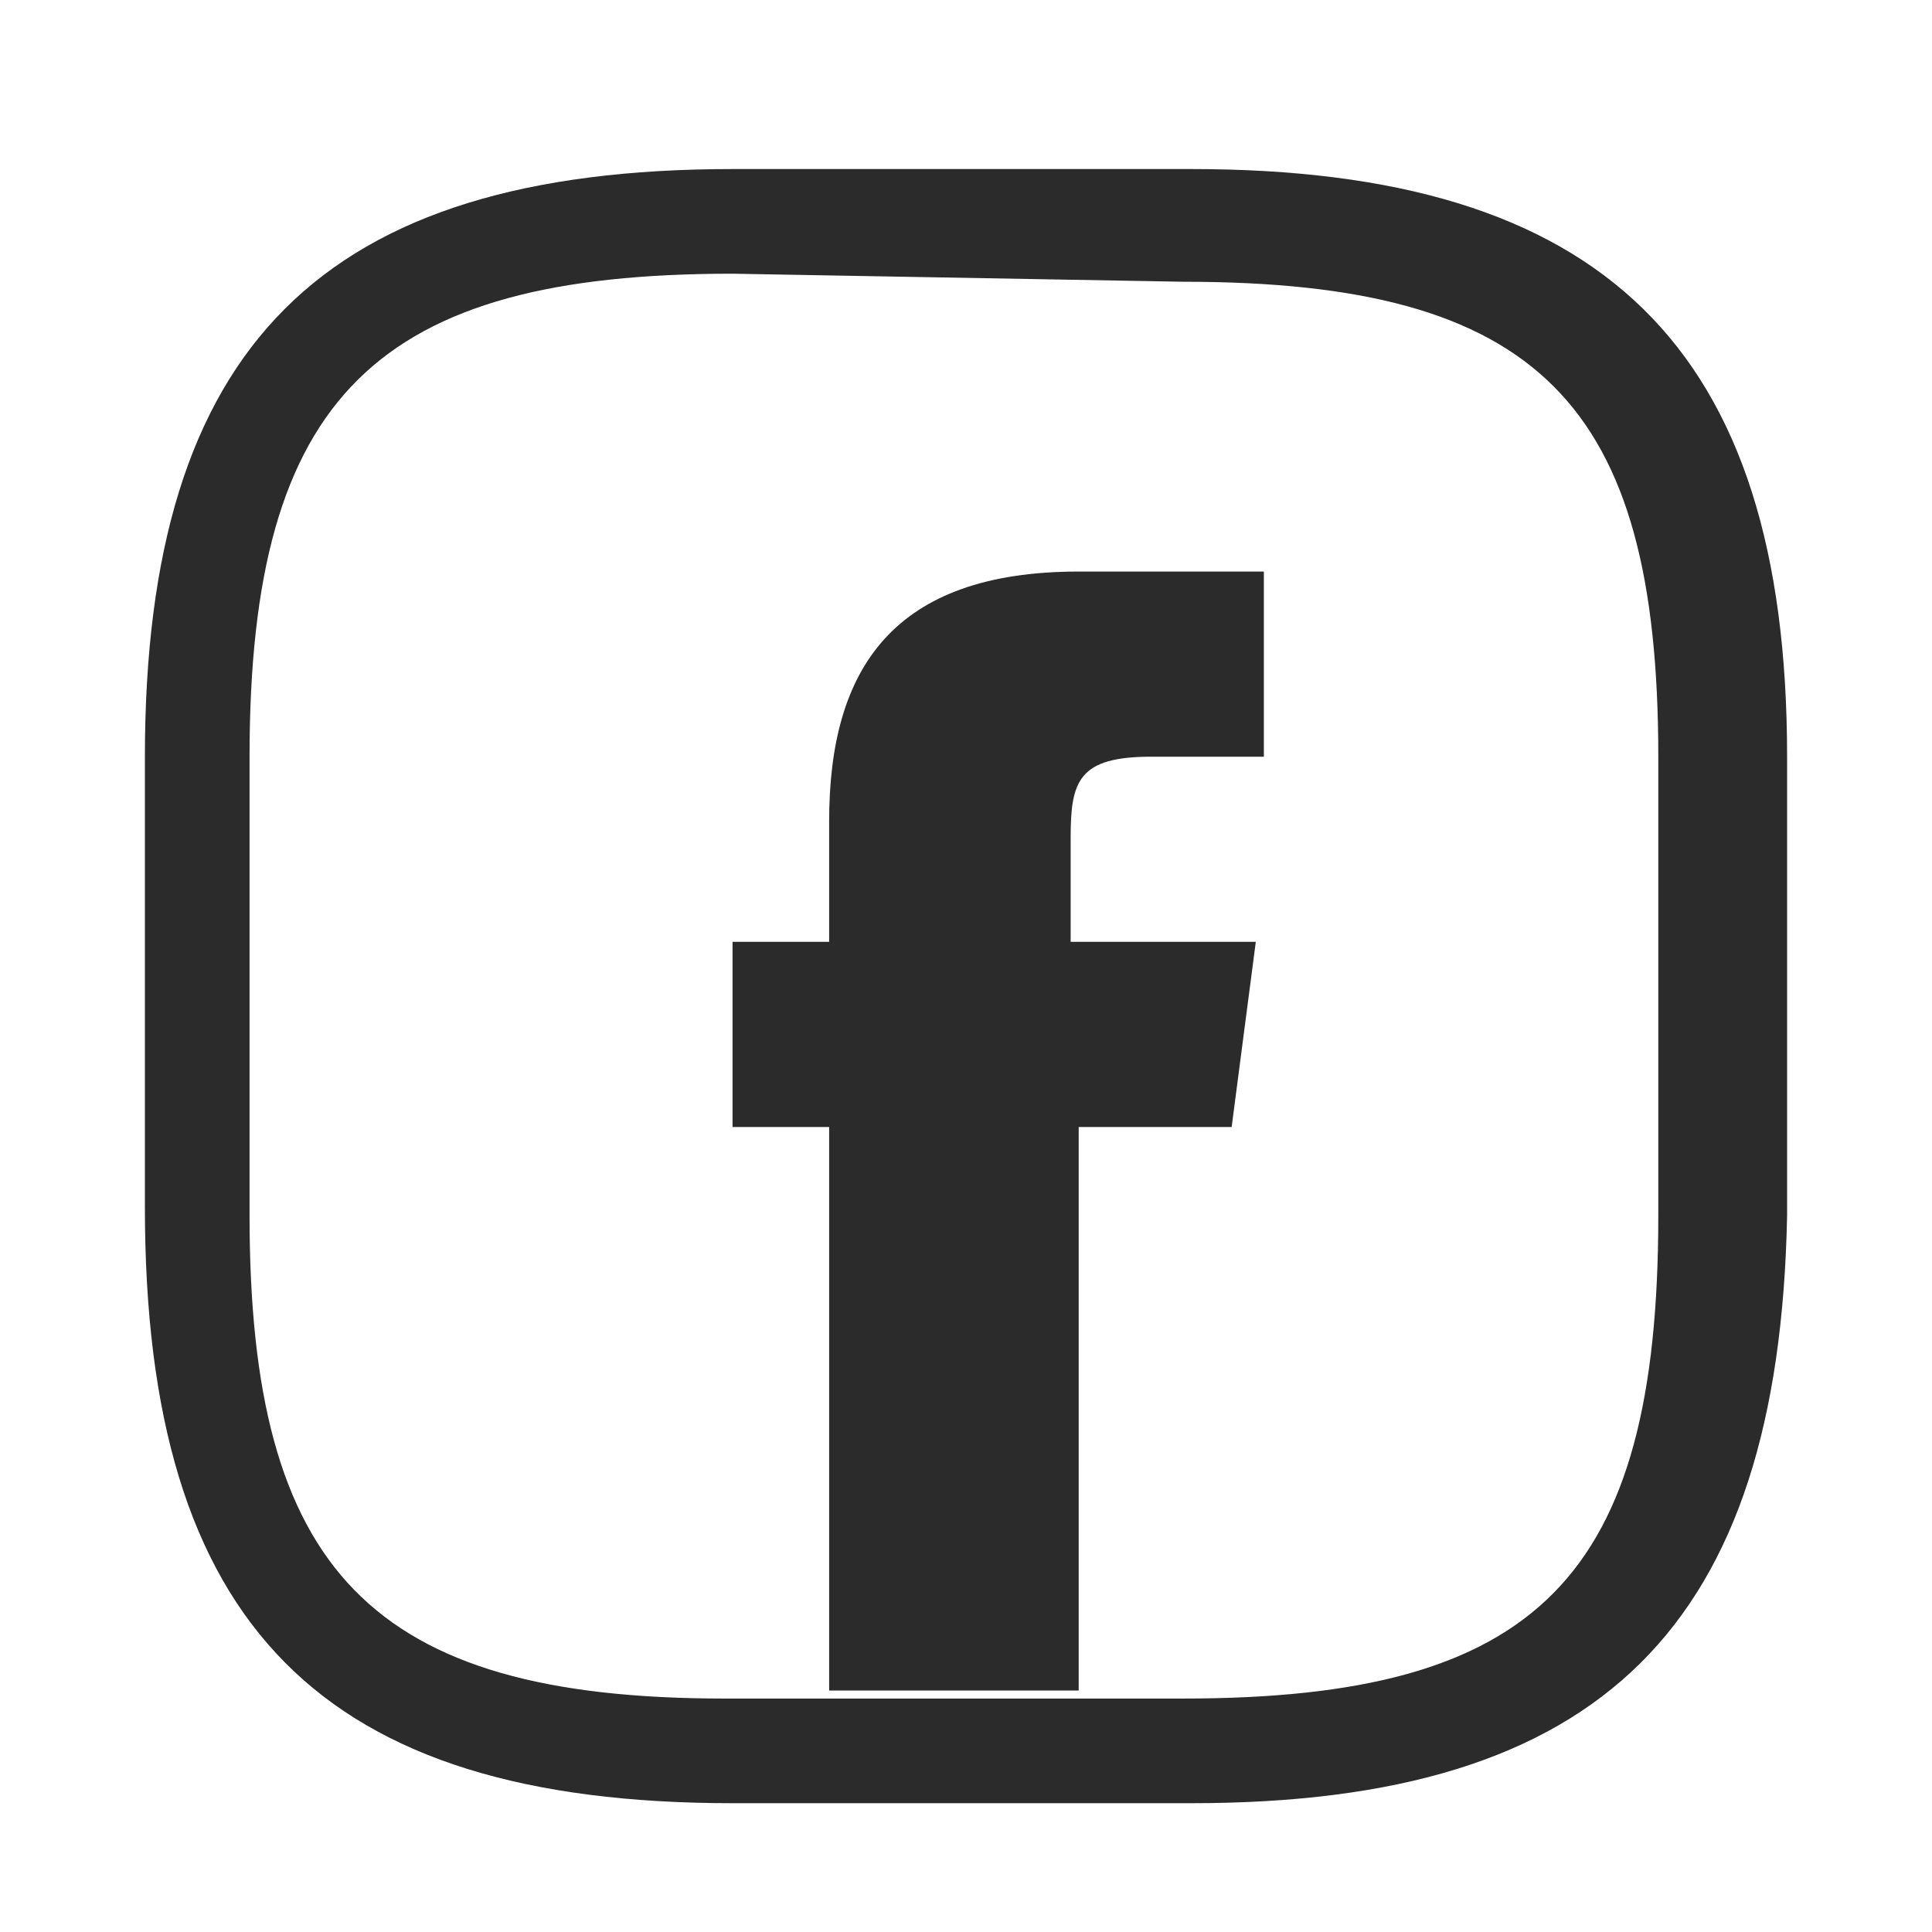
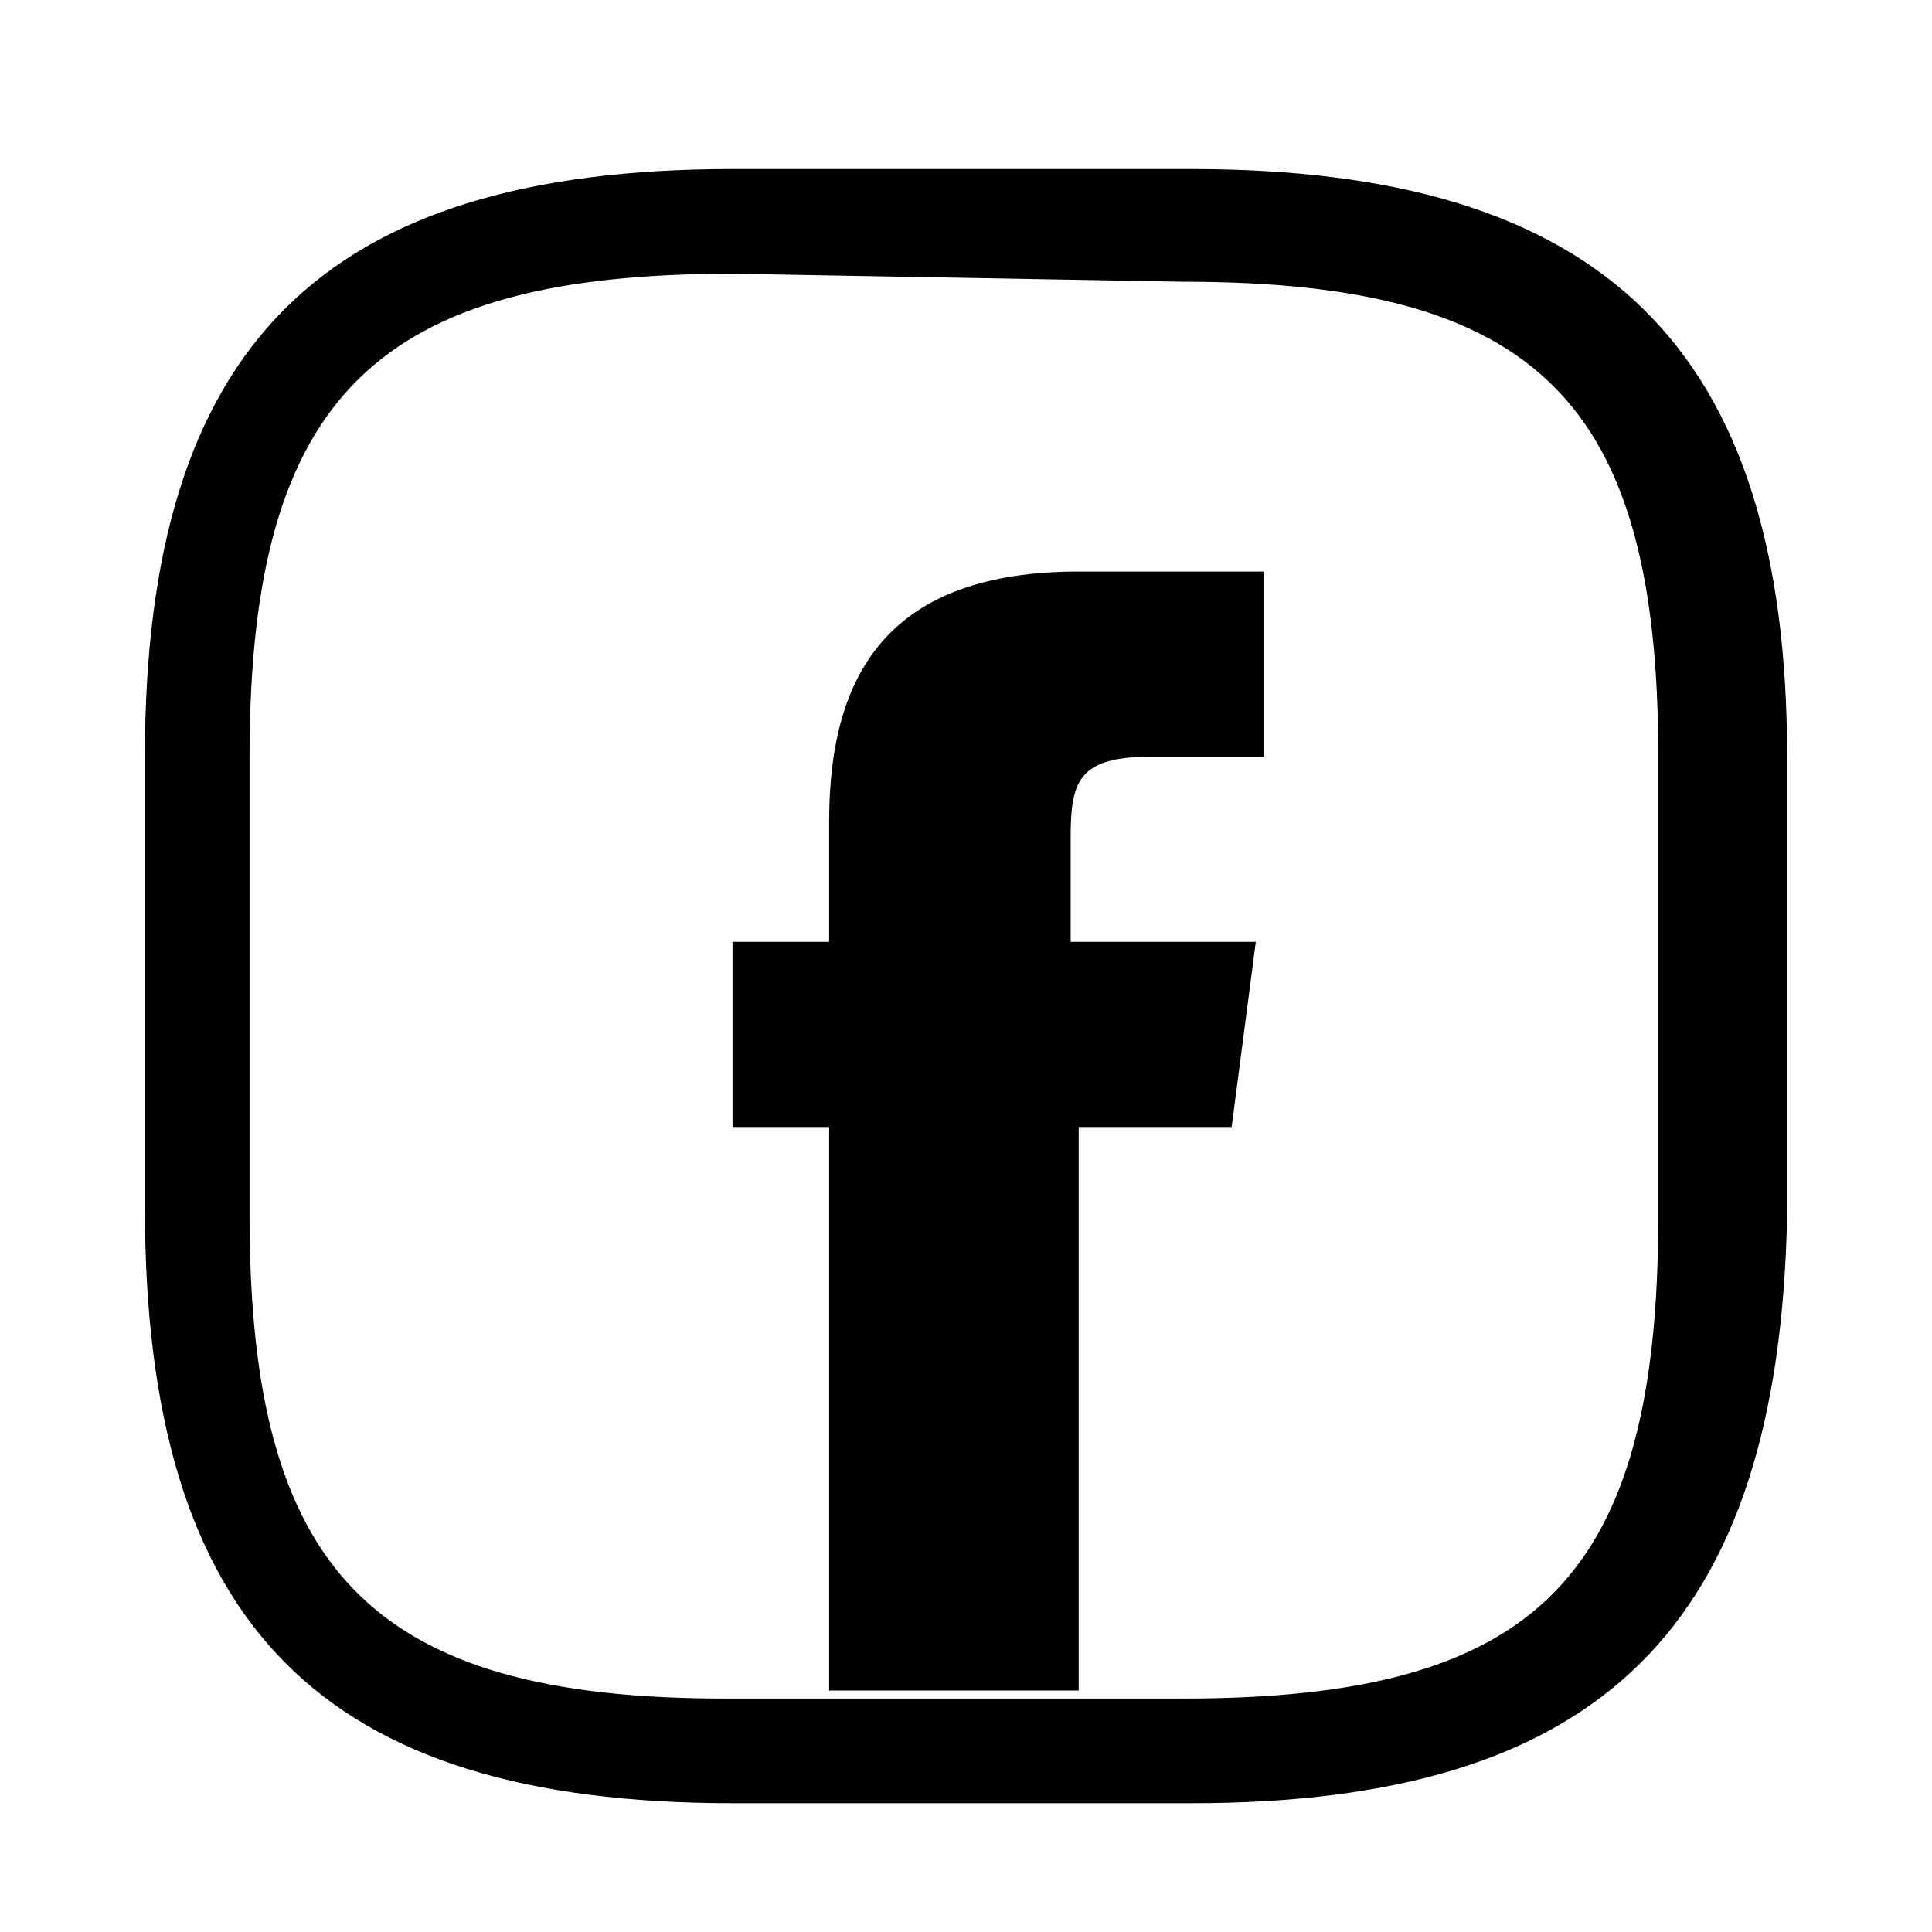
<svg xmlns="http://www.w3.org/2000/svg" version="1.1" x="0px" y="0px" viewBox="0 0 24 24" style="enable-background:new 0 0 24 24;" xml:space="preserve">
  <style type="text/css">
	.st0{fill:#2B2B2B;}
</style>
  <g id="Layer_1">
</g>
  <g id="Layer_2">
</g>
  <g id="Layer_3">
</g>
  <g id="Layer_5">
</g>
  <g id="Layer_4">
-     <path class="st0" d="M15.3,14h-1.9V21h-3.1V14H9.1v-2.3h1.2v-1.5c0-1.9,0.8-3.1,3.1-3.1h2.3v2.3h-1.4c-0.9,0-1,0.3-1,1v1.3h2.3   L15.3,14L15.3,14z" />
-     <path class="st0" d="M14.8,22.4H9.1c-5.1,0-7.3-2.2-7.3-7.4V9.4c0-5.1,2.2-7.3,7.3-7.3h5.7c5.1,0,7.4,2.2,7.4,7.3v5.7   C22.1,20.2,19.9,22.4,14.8,22.4z M9.1,3.4c-4.4,0-6,1.5-6,6v5.7c0,4.4,1.5,6,5.9,6h5.7c4.4,0,5.9-1.5,5.9-6V9.4   c0-4.4-1.5-5.9-5.9-5.9L9.1,3.4z" />
+     <path d="M15.3,14h-1.9V21h-3.1V14H9.1v-2.3h1.2v-1.5c0-1.9,0.8-3.1,3.1-3.1h2.3v2.3h-1.4c-0.9,0-1,0.3-1,1v1.3h2.3   L15.3,14L15.3,14z" />
+     <path d="M14.8,22.4H9.1c-5.1,0-7.3-2.2-7.3-7.4V9.4c0-5.1,2.2-7.3,7.3-7.3h5.7c5.1,0,7.4,2.2,7.4,7.3v5.7   C22.1,20.2,19.9,22.4,14.8,22.4z M9.1,3.4c-4.4,0-6,1.5-6,6v5.7c0,4.4,1.5,6,5.9,6h5.7c4.4,0,5.9-1.5,5.9-6V9.4   c0-4.4-1.5-5.9-5.9-5.9L9.1,3.4z" />
  </g>
</svg>
